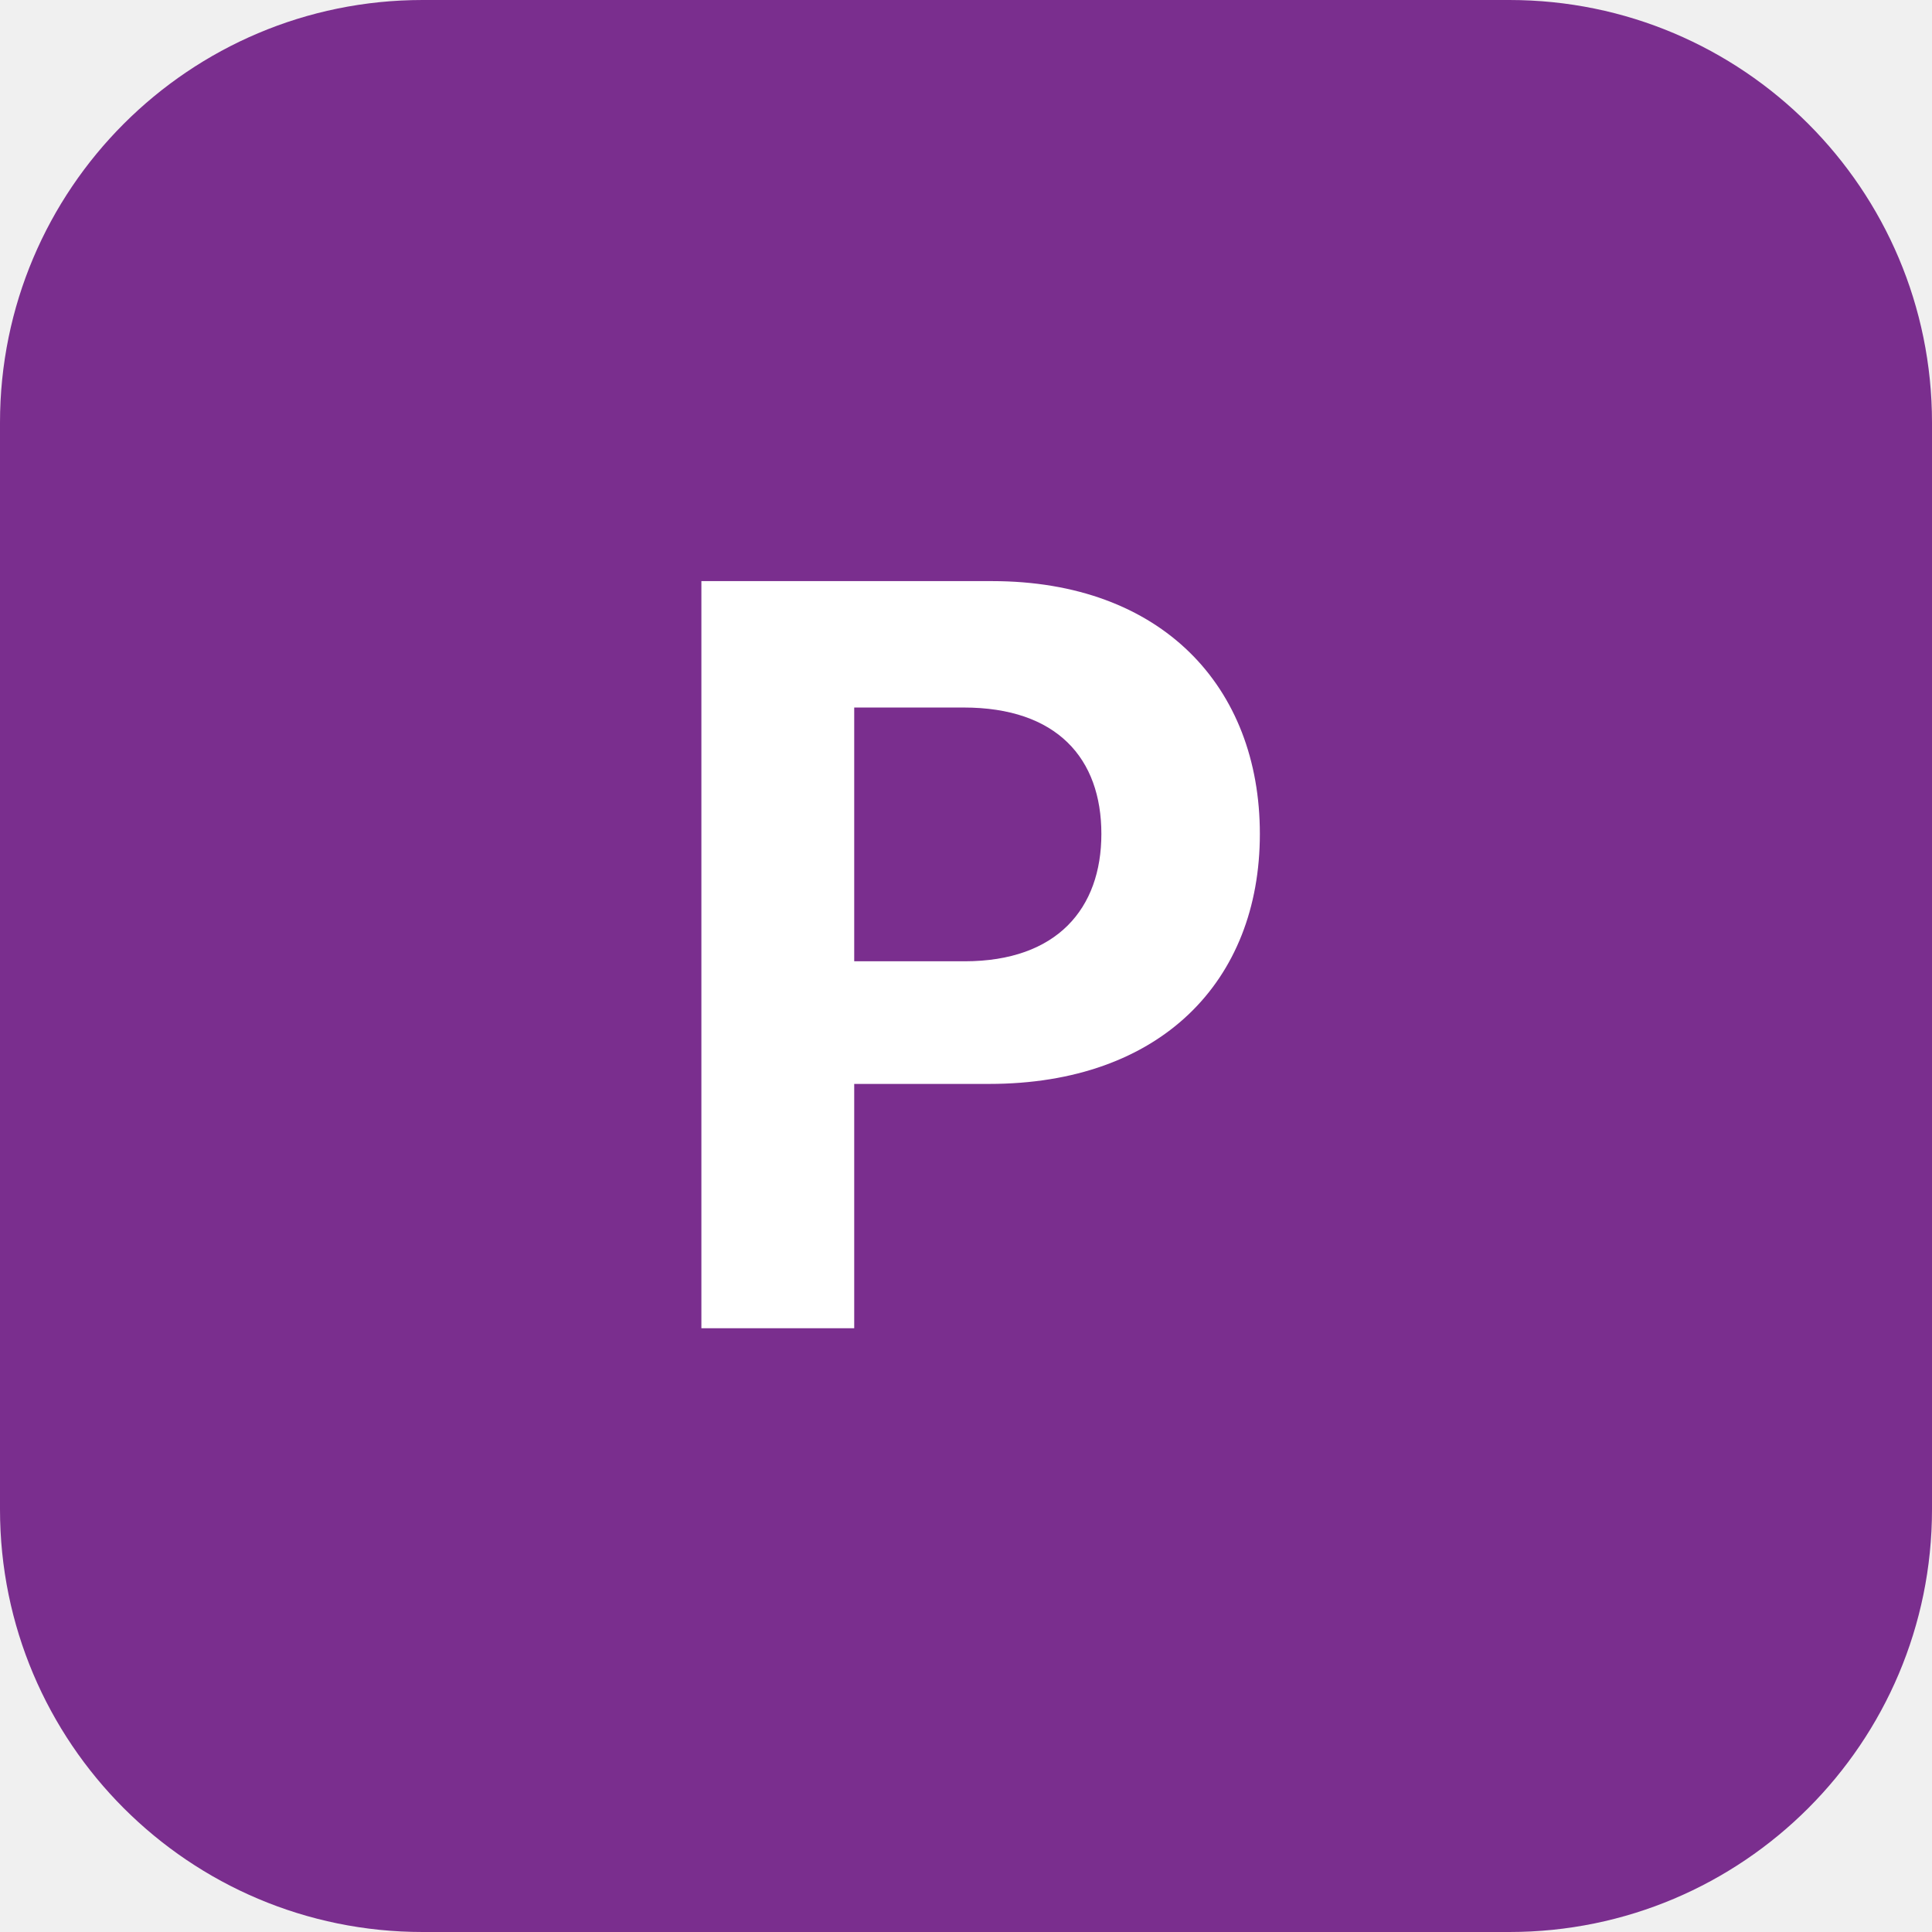
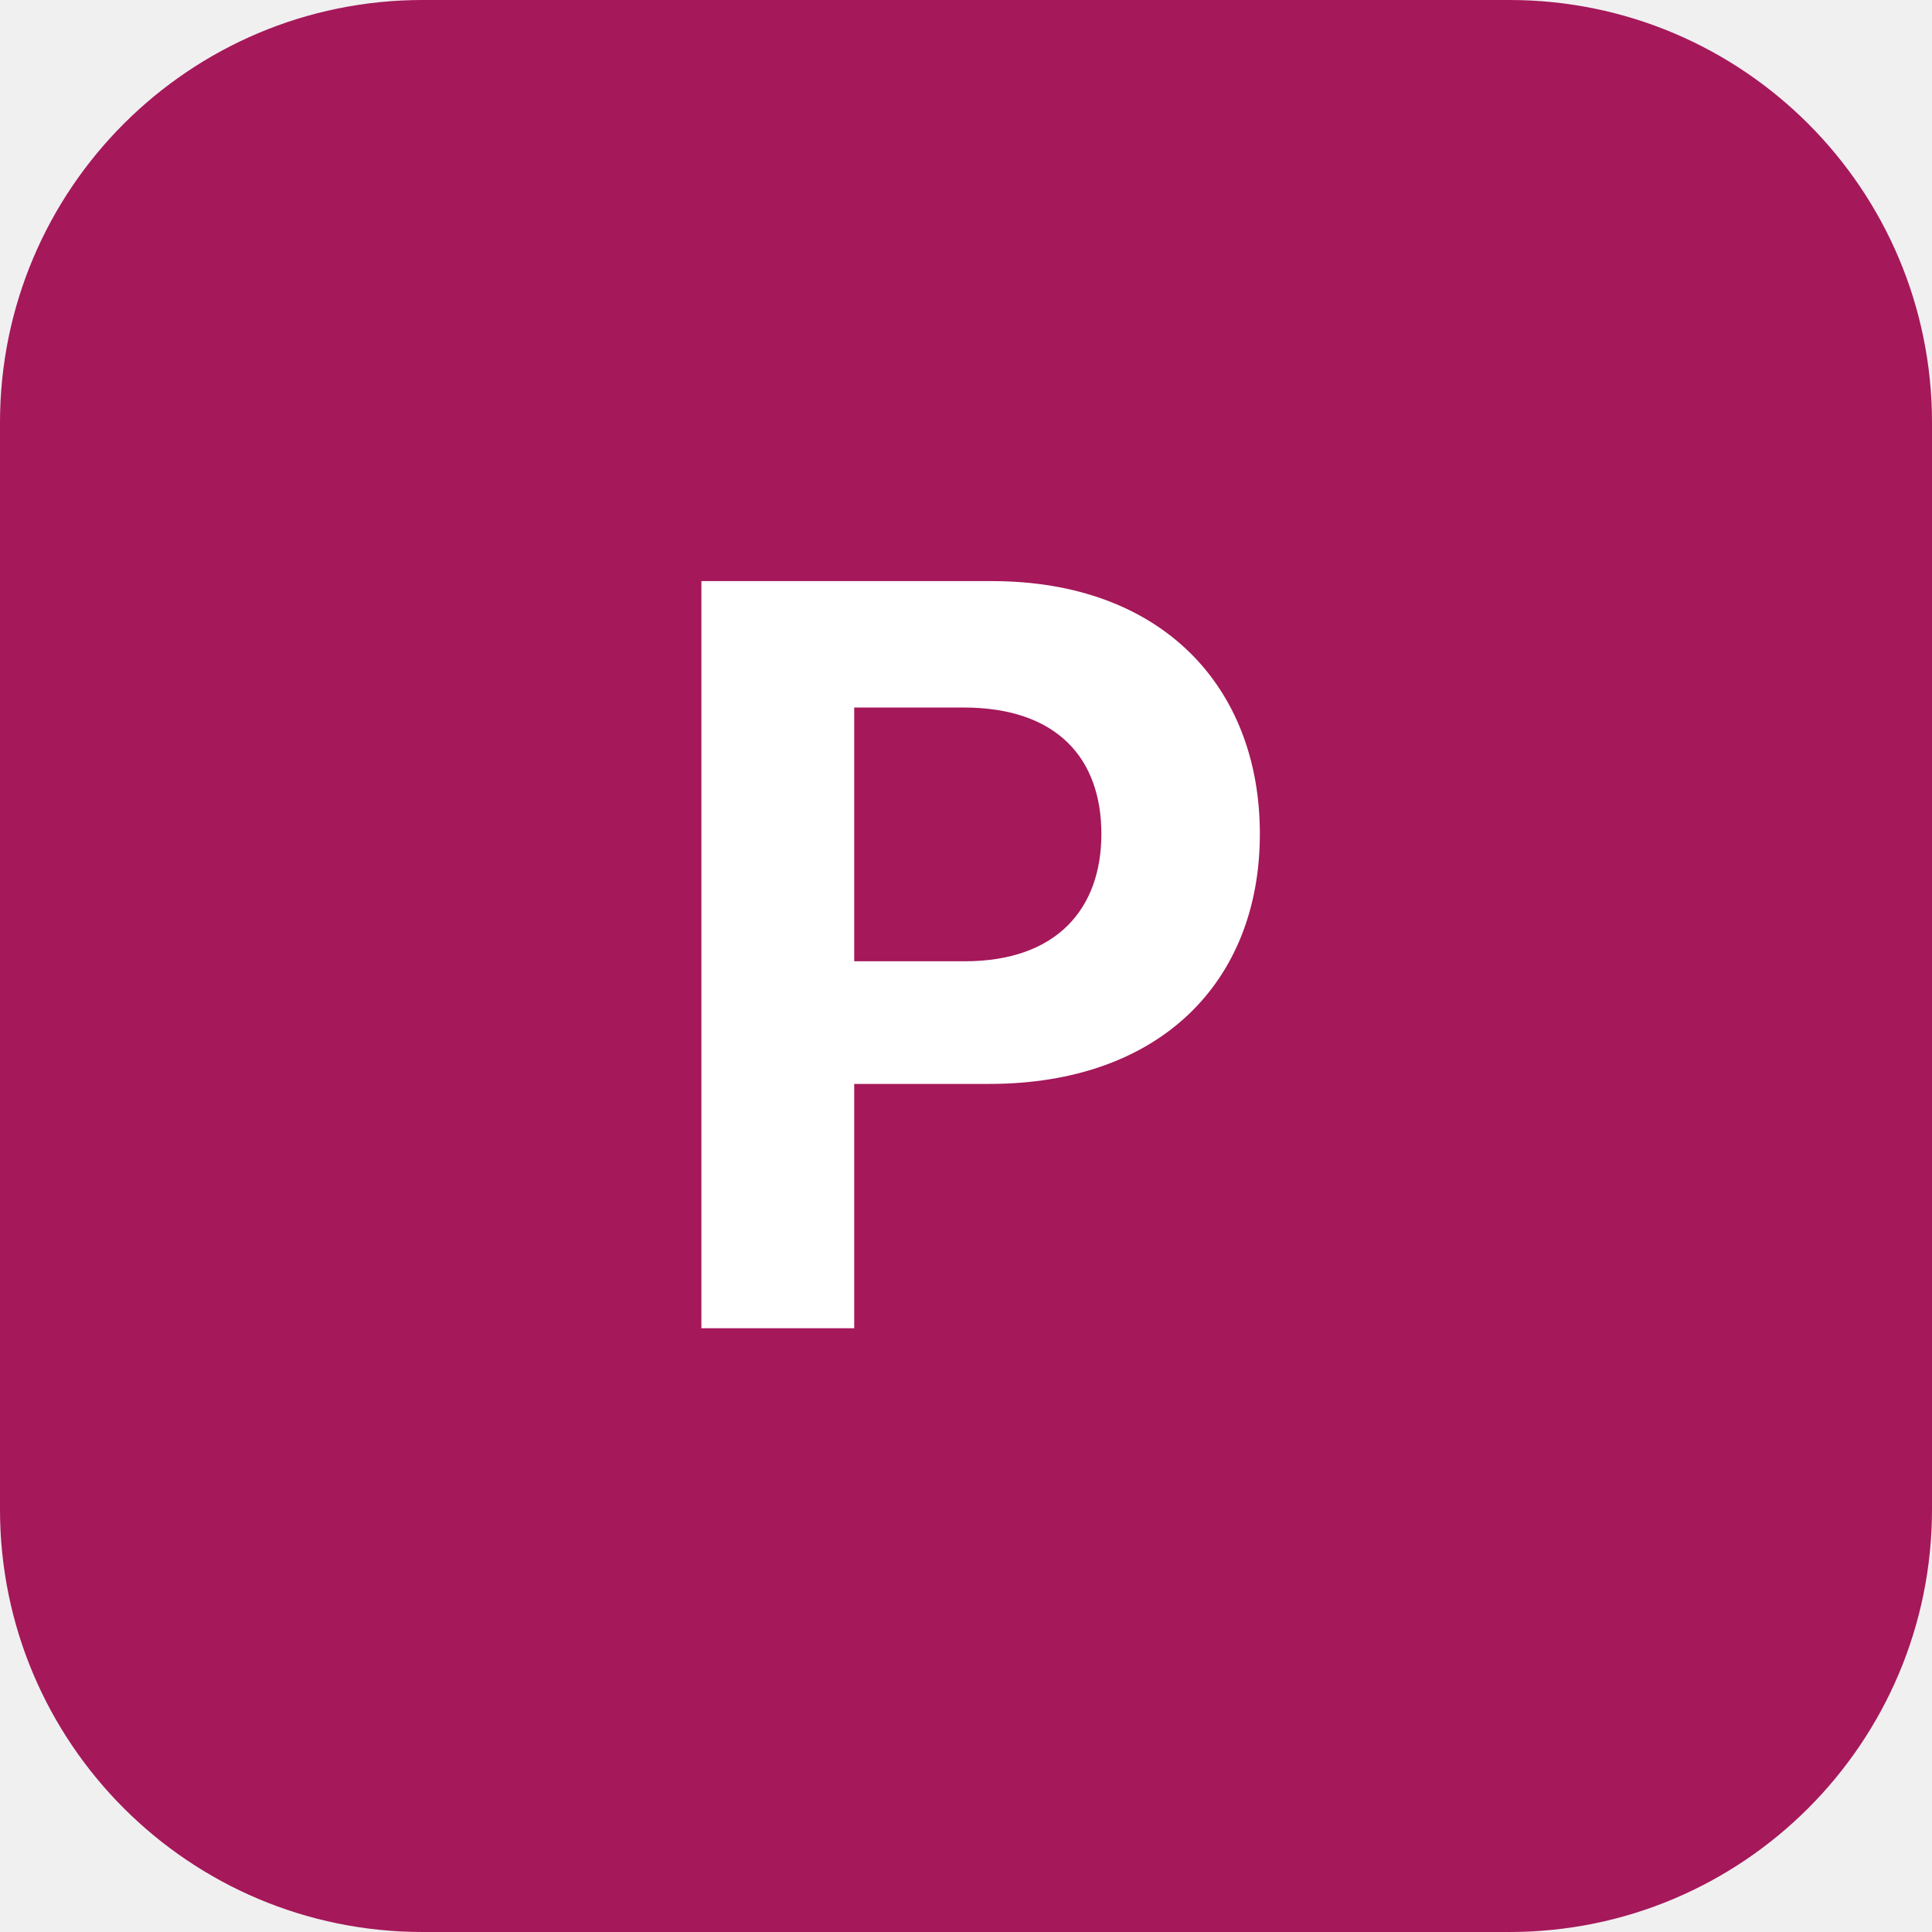
<svg xmlns="http://www.w3.org/2000/svg" width="32" height="32" viewBox="0 0 32 32">
-   <rect width="32" height="32" rx="7" fill="#7a2e8e" />
+   <rect width="32" height="32" rx="7" fill="#a5185a" />
  <text x="16" y="22" text-anchor="middle" font-family="system-ui, -apple-system, sans-serif" font-size="17" font-weight="700" fill="#ffffff">P</text>
</svg>
